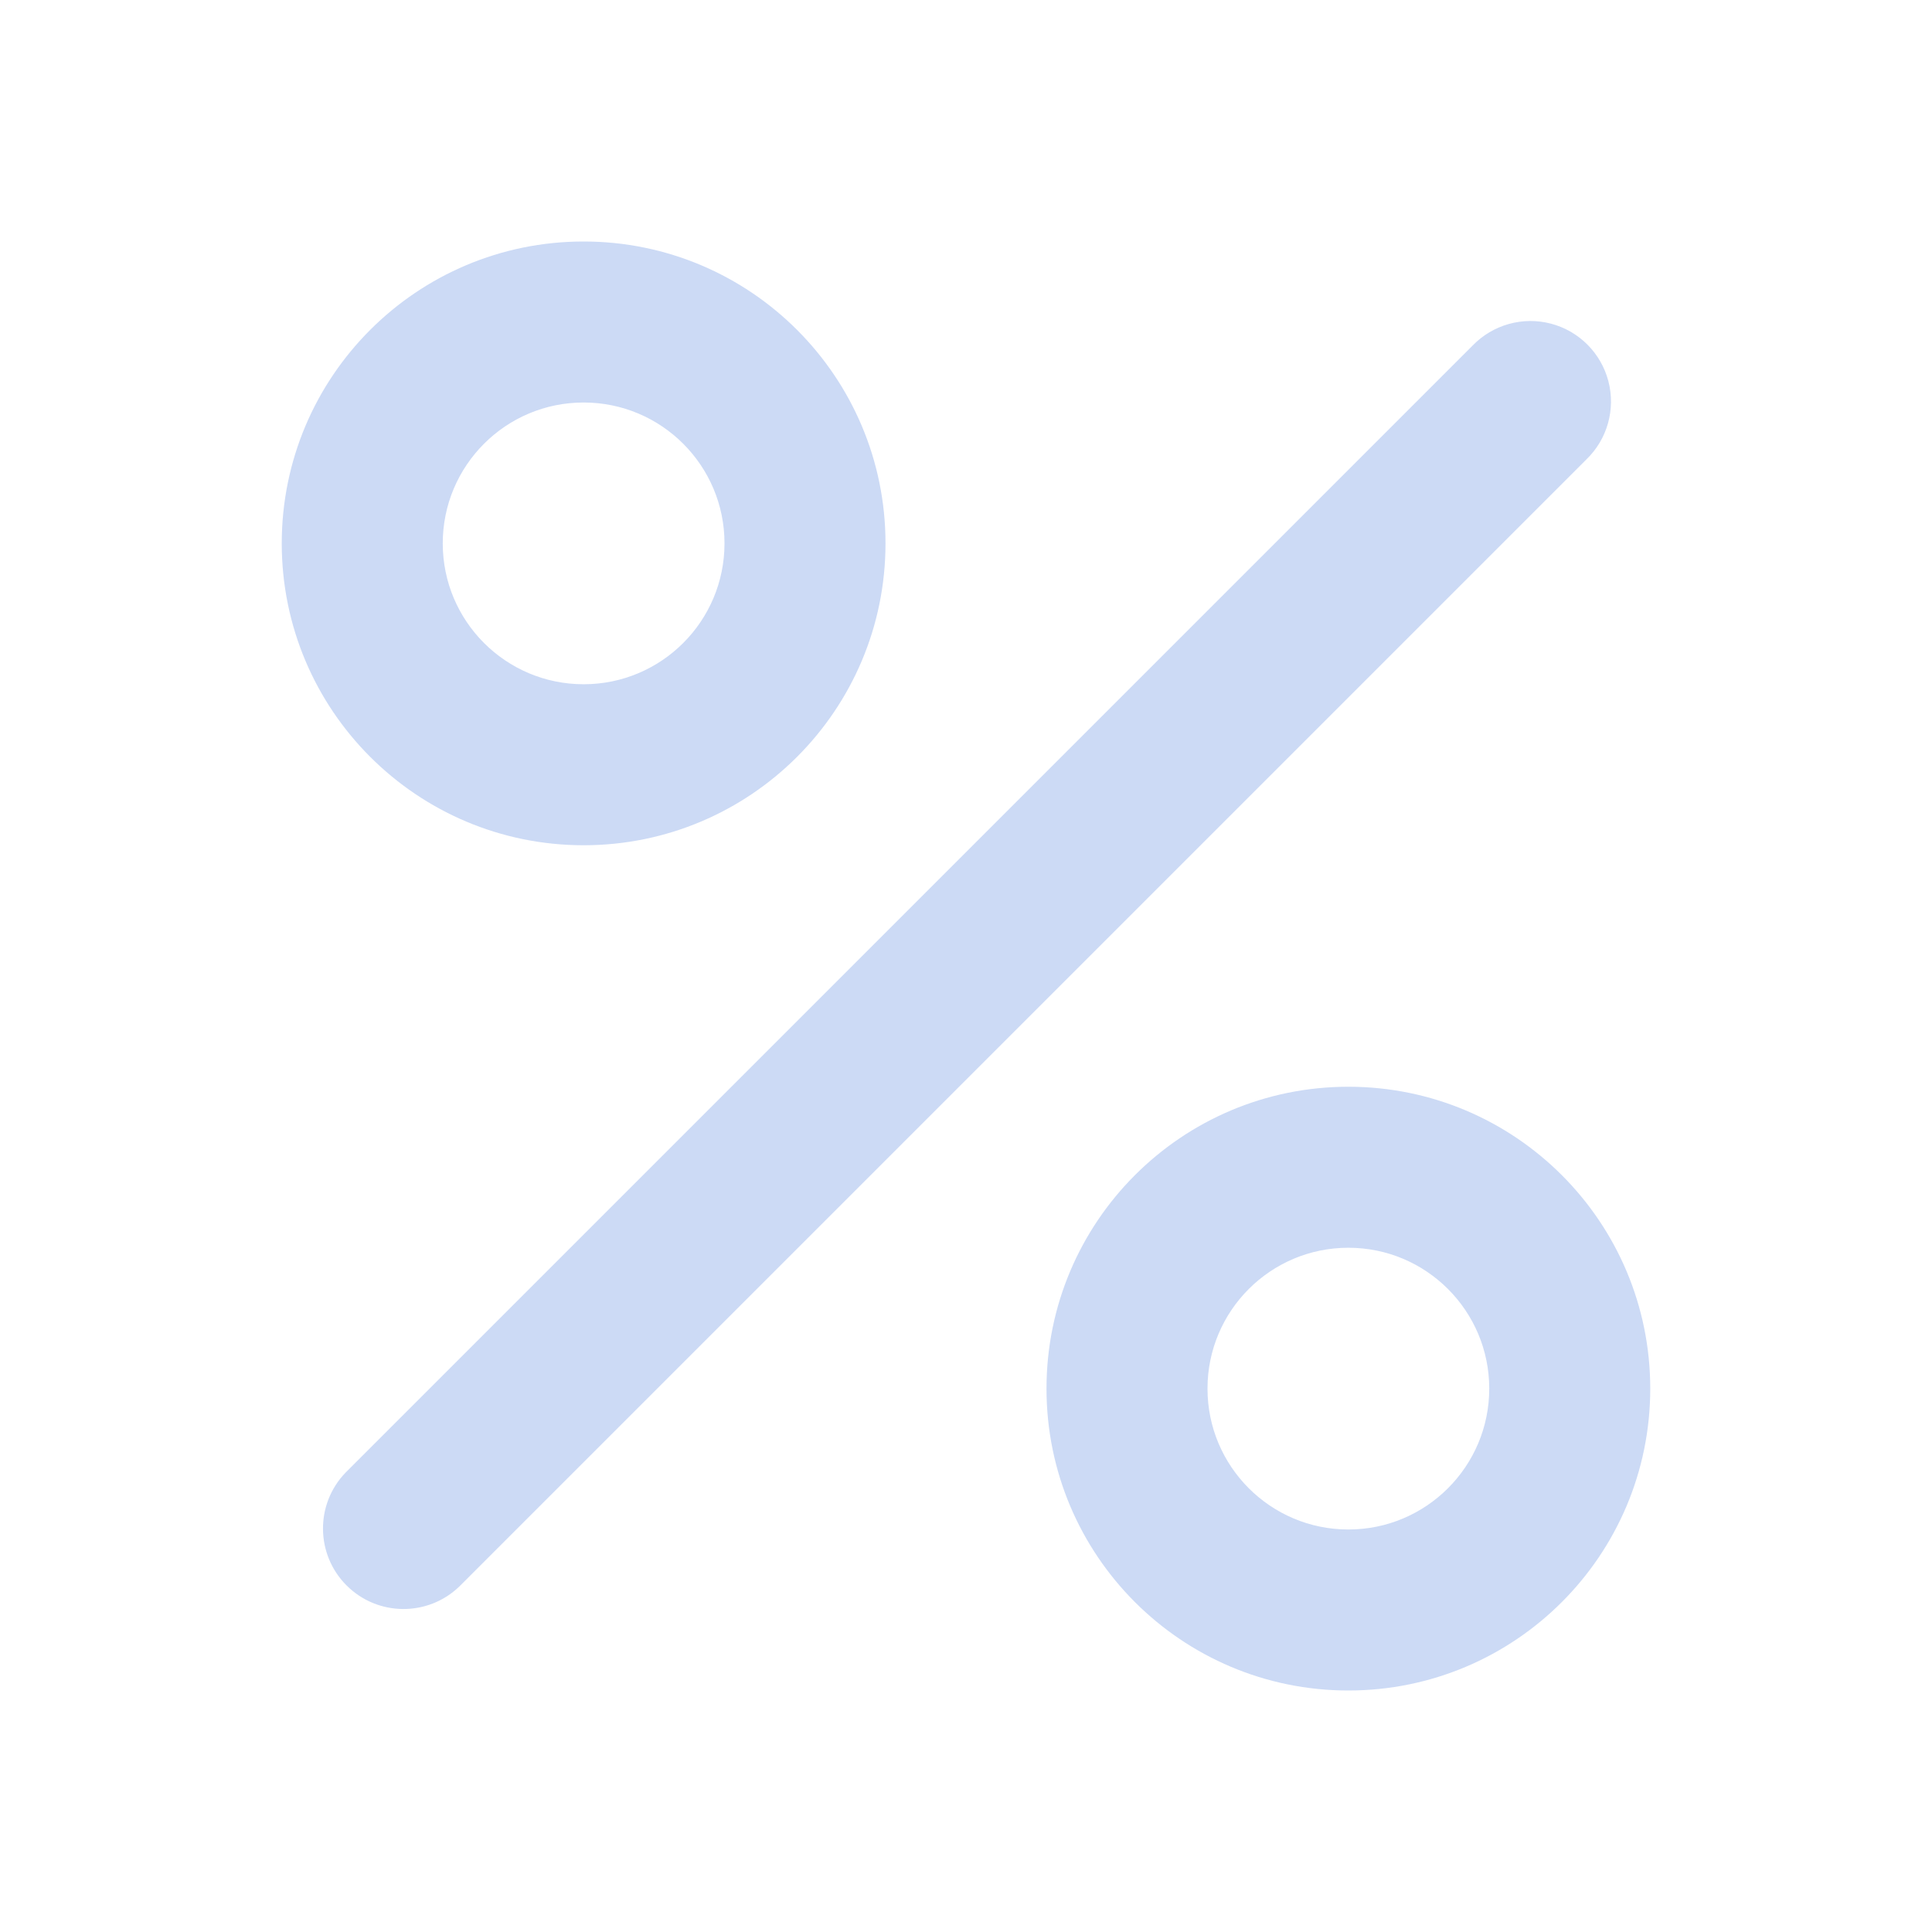
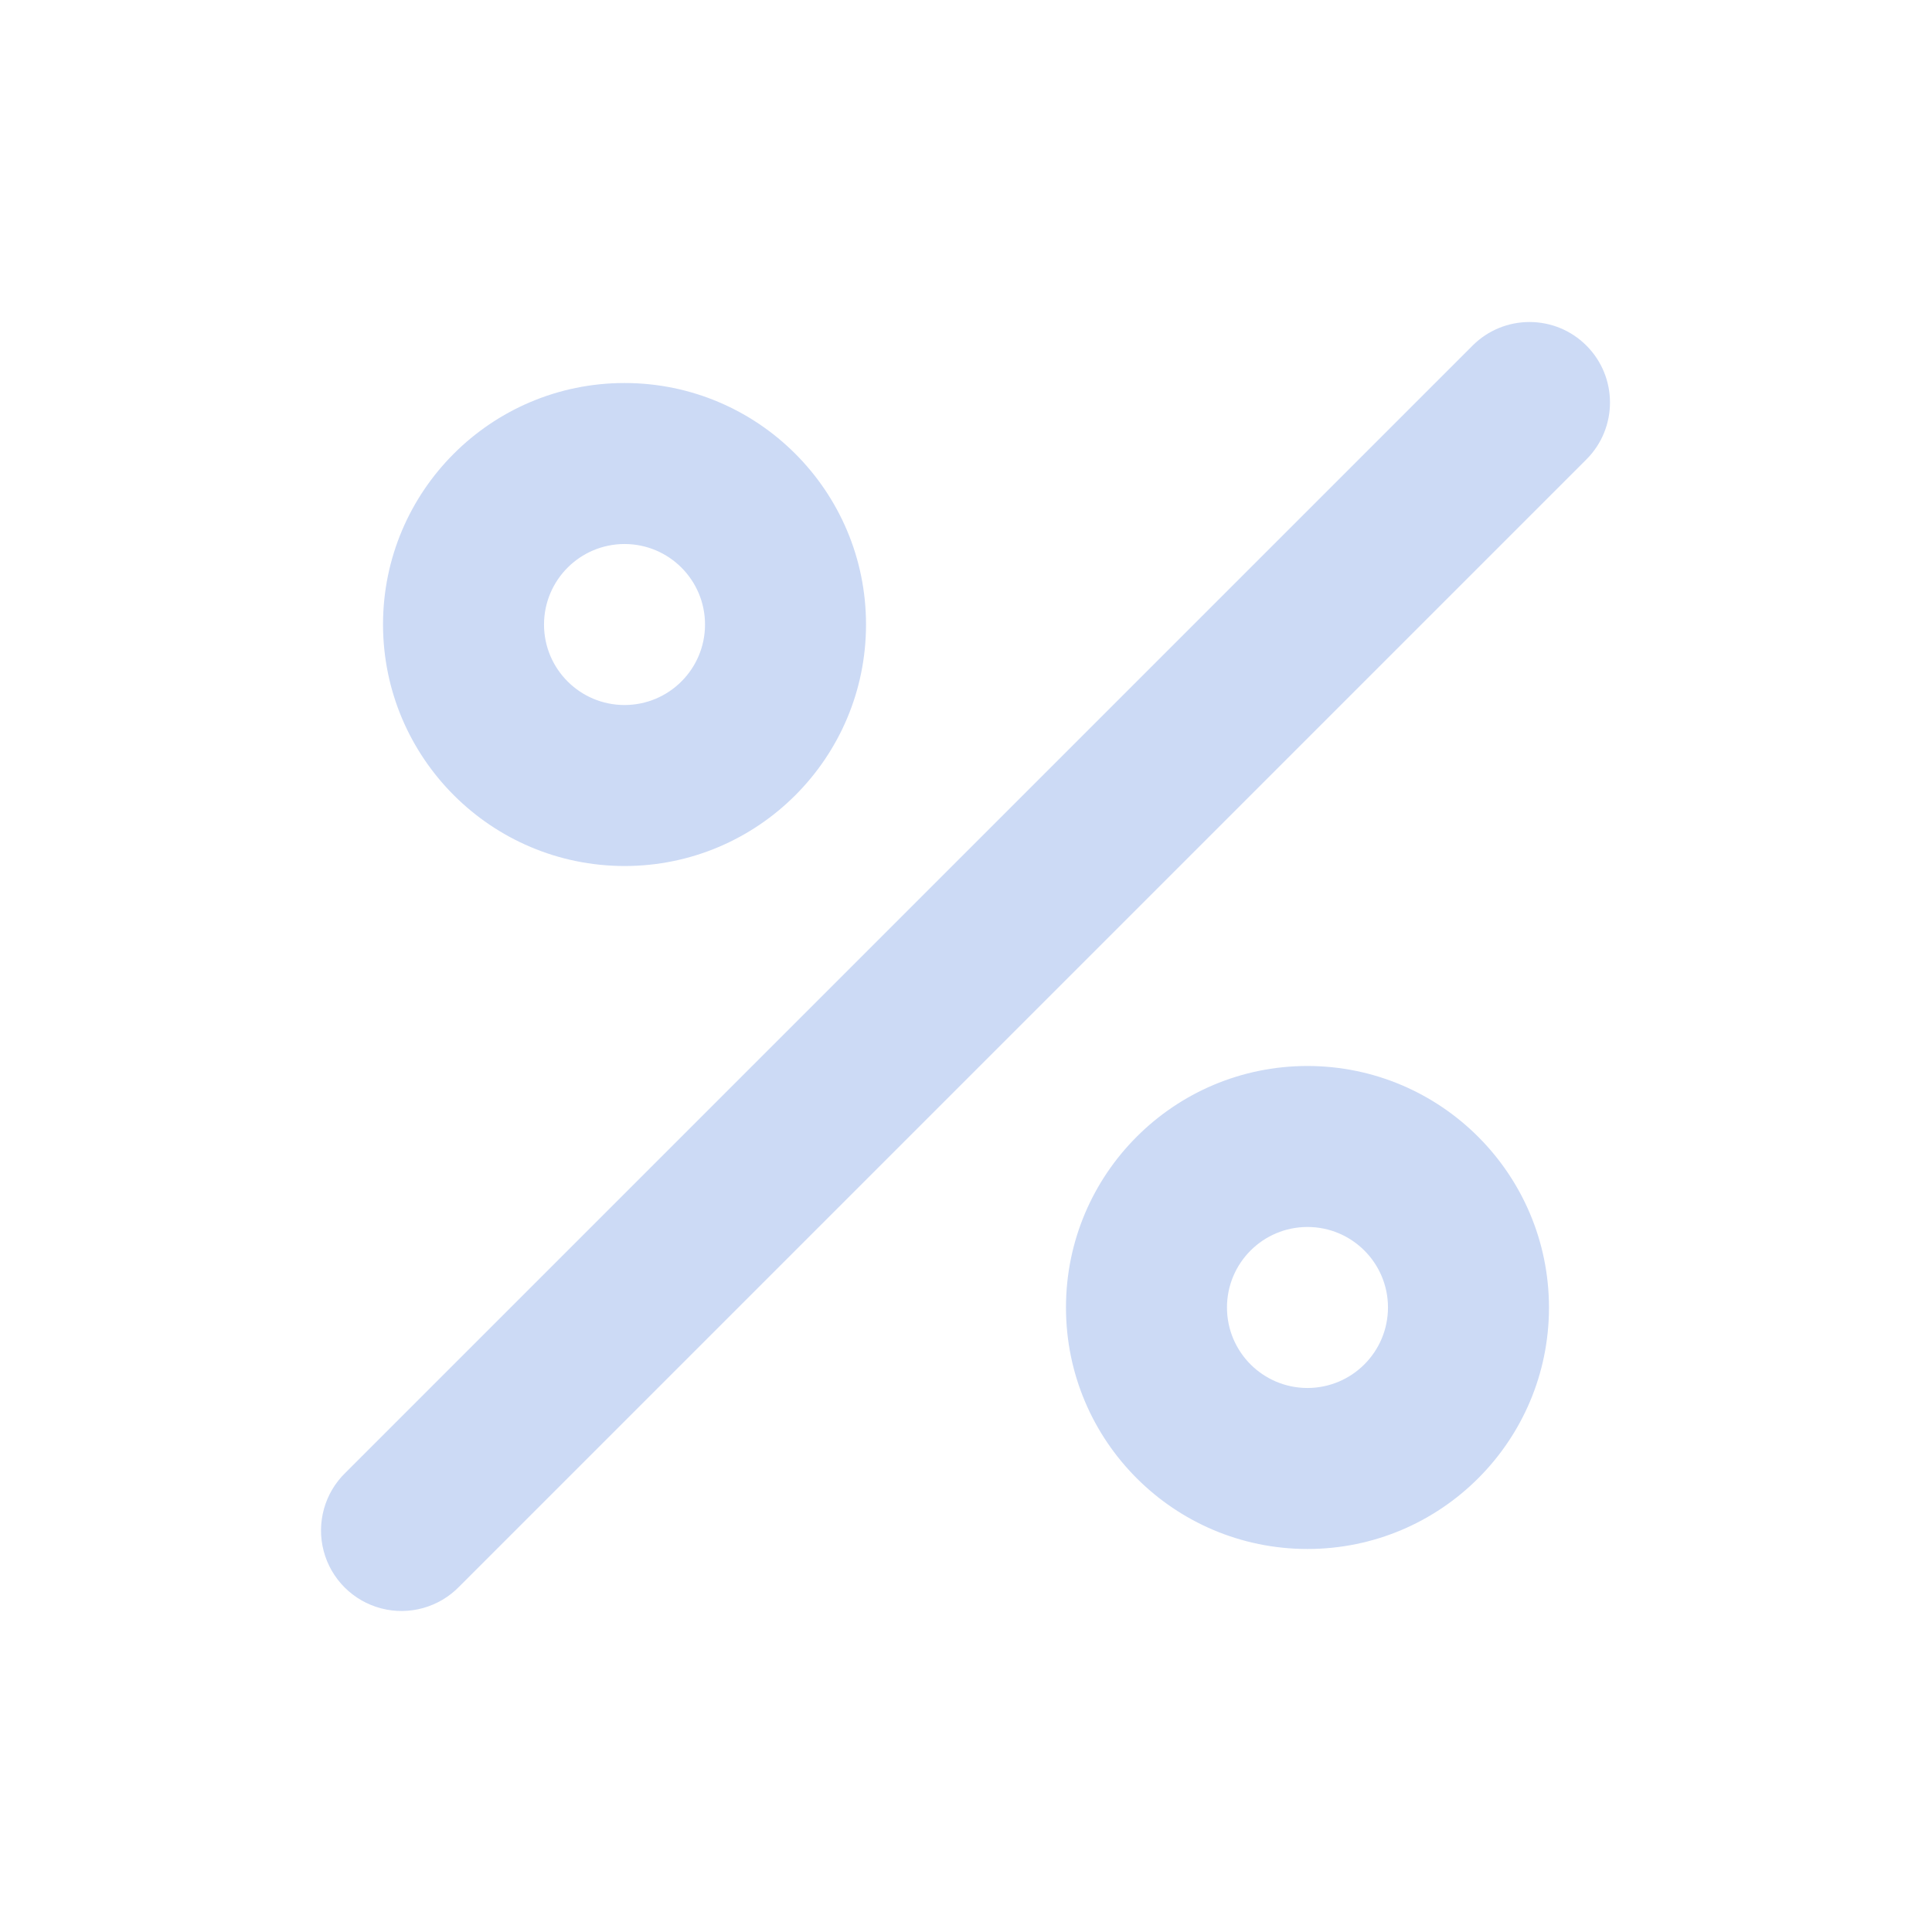
- <svg xmlns="http://www.w3.org/2000/svg" width="156px" height="156px" viewBox="0 0 24 24" fill="none">
+ <svg xmlns="http://www.w3.org/2000/svg" fill="#CCDAF5" width="159px" height="159px" viewBox="0 0 24 24" data-name="Layer 1">
  <g id="SVGRepo_bgCarrier" stroke-width="0" />
  <g id="SVGRepo_tracerCarrier" stroke-linecap="round" stroke-linejoin="round" />
  <g id="SVGRepo_iconCarrier">
-     <path fill-rule="evenodd" clip-rule="evenodd" d="M7.25 10.5a3.75 3.75 0 1 1 0-7.5 3.75 3.75 0 0 1 0 7.5zm-1.543 9.207a1 1 0 0 1-1.414-1.414l14-14a1 1 0 1 1 1.414 1.414l-14 14zM13 17.25a3.75 3.75 0 1 0 7.5 0 3.75 3.75 0 0 0-7.5 0zM7.25 8.5a1.75 1.75 0 1 0 0-3.5 1.75 1.75 0 0 0 0 3.5zm11.25 8.75a1.75 1.75 0 1 1-3.5 0 1.75 1.75 0 0 1 3.5 0z" fill="#CCDAF5" />
+     <path d="M7.758,10.758a3,3,0,1,0-3-3A3.003,3.003,0,0,0,7.758,10.758Zm0-4a1,1,0,1,1-1,1A1.001,1.001,0,0,1,7.758,6.758Zm8.484,6.484a3,3,0,1,0,3,3A3.003,3.003,0,0,0,16.242,13.242Zm0,4a1,1,0,1,1,1-1A1.001,1.001,0,0,1,16.242,17.242ZM19.707,4.293a1.0 1,0,0,0-1.414,0l-14,14A1.0 1,0,1,0,5.707,19.707l14-14A1.0 1,0,0,0,19.707,4.293Z" />
  </g>
</svg>
